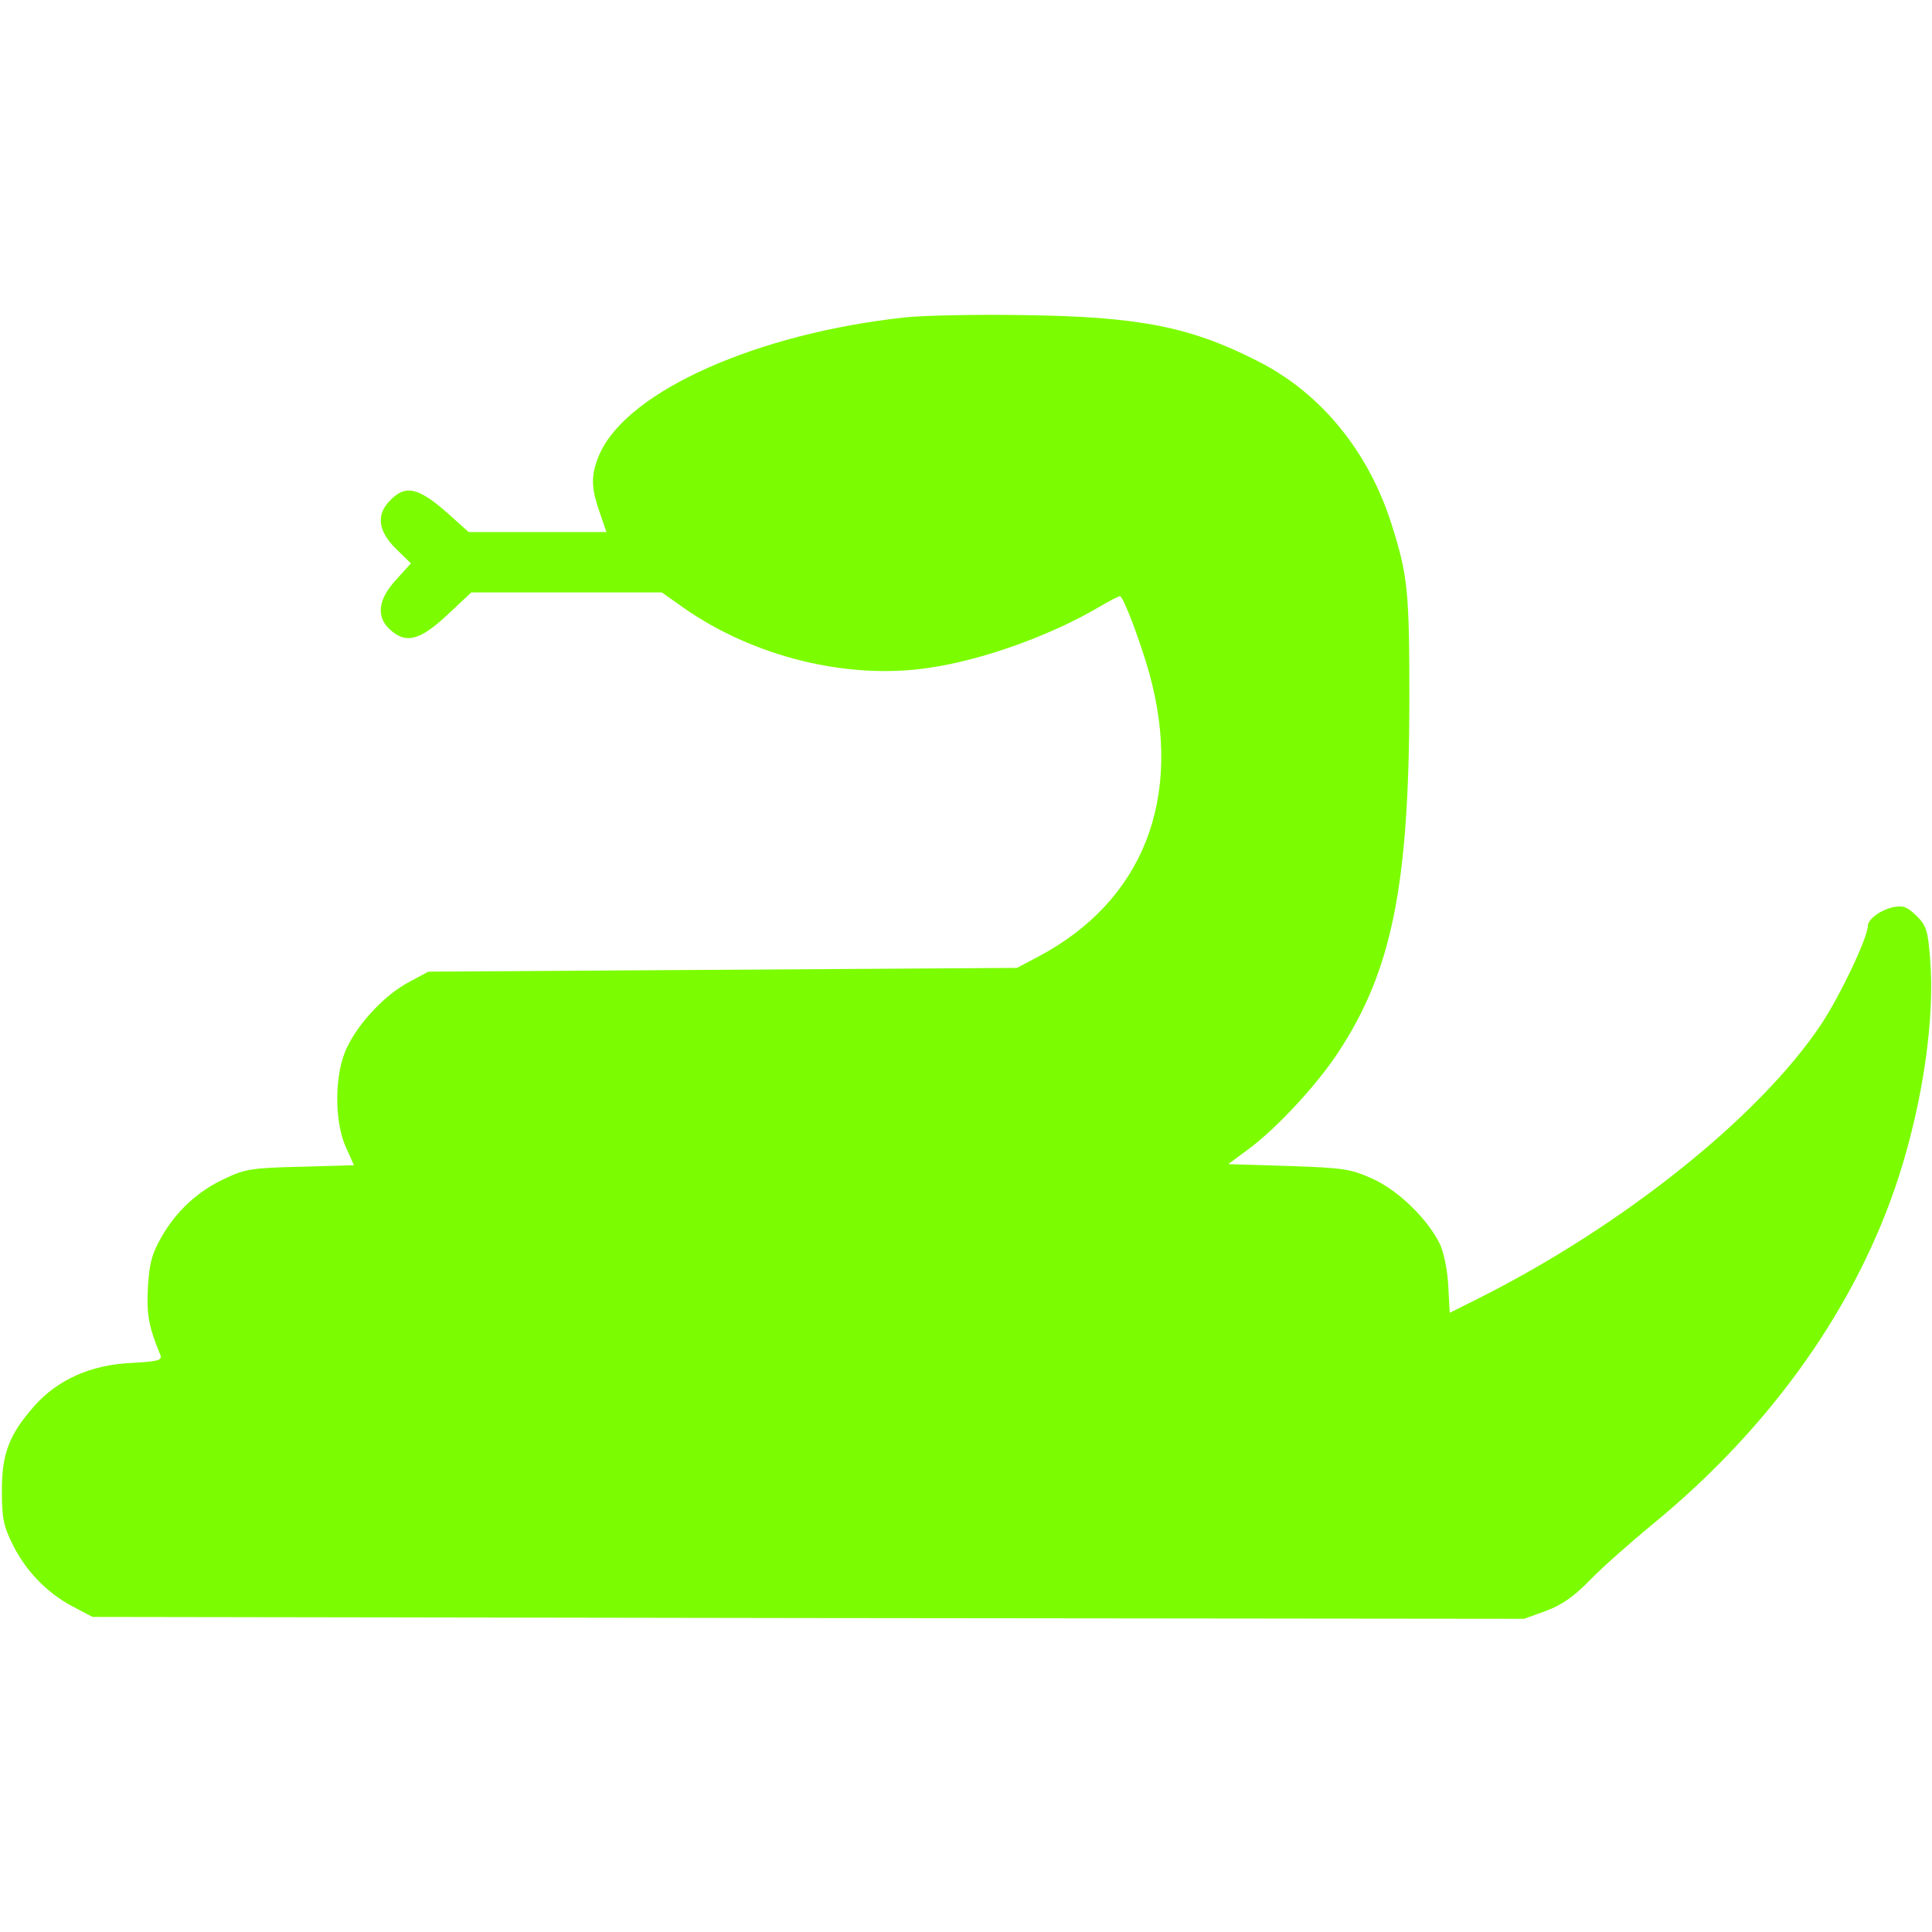
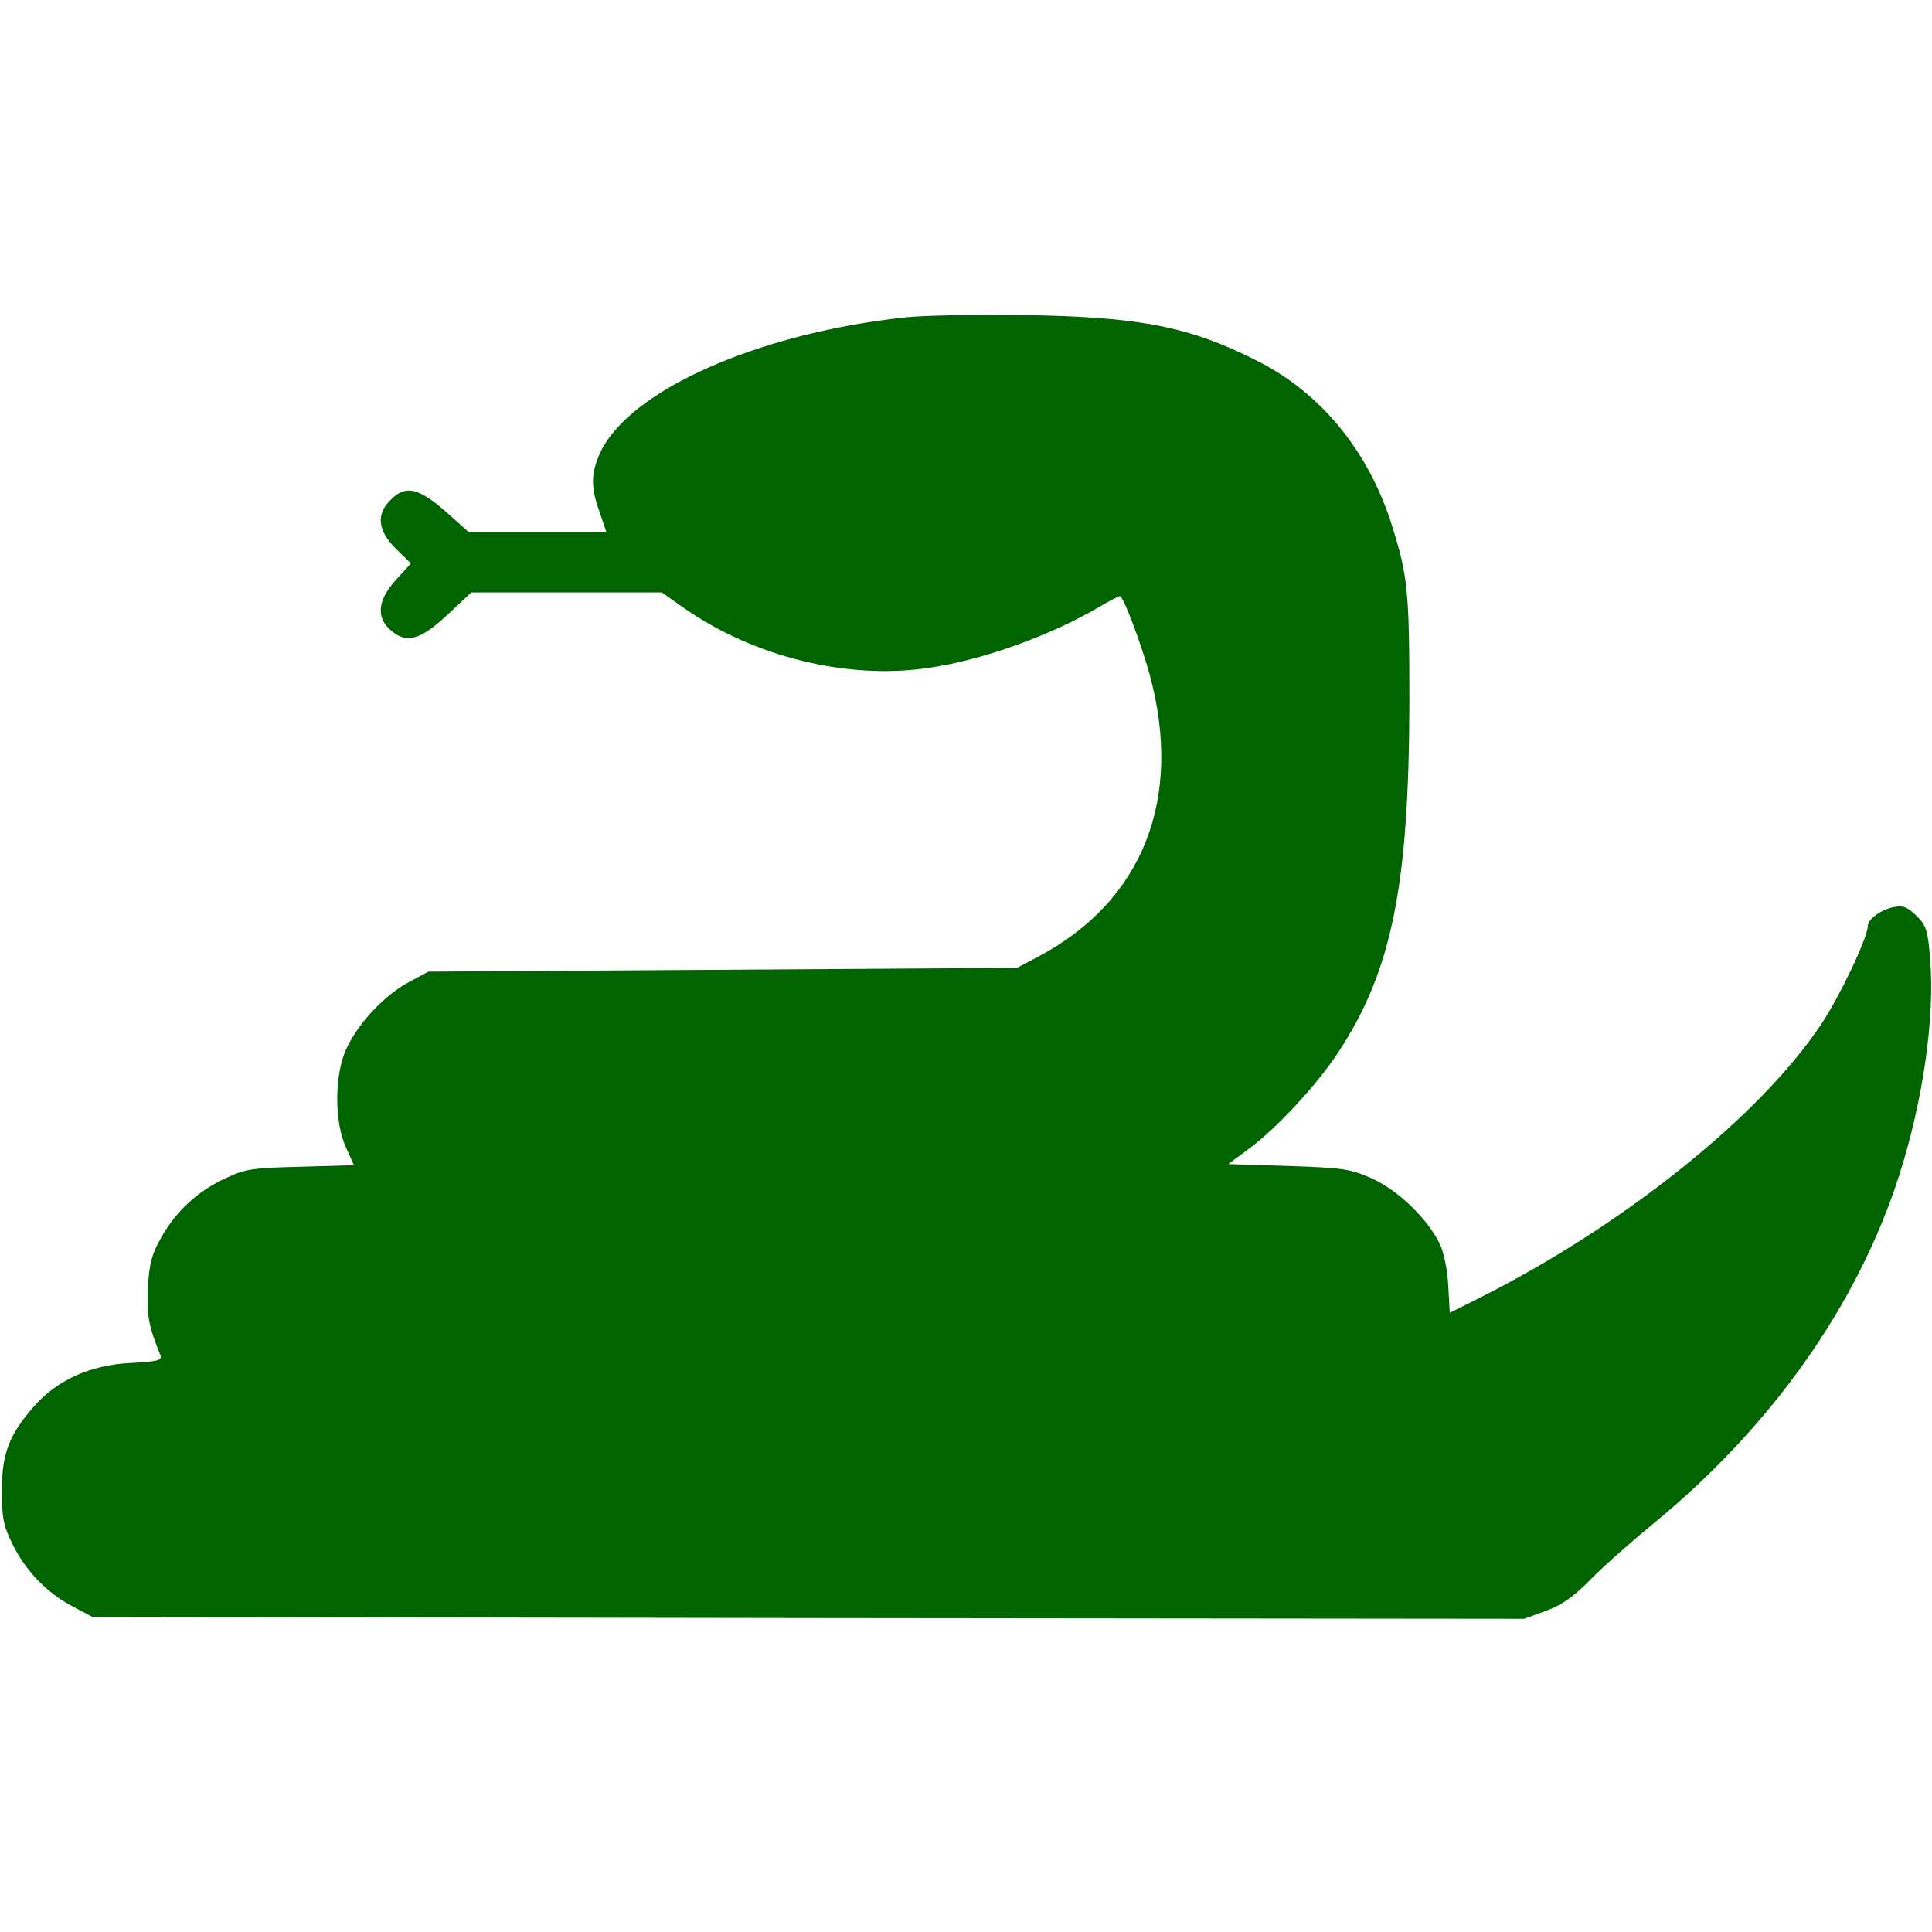
<svg xmlns="http://www.w3.org/2000/svg" version="1.0" width="40px" height="40px" viewBox="0 0 512 512" preserveAspectRatio="xMidYMid meet">
-   <g transform="translate(0,512) scale(0.1,-0.1)" fill="#7CFC00" stroke="none">
+   <g transform="translate(0,512) scale(0.1,-0.1)" fill="#006400" stroke="none">
    <path d="M2400 4279 c-392 -42 -734 -194 -810 -360 -24 -54 -25 -89 -1 -156 l18 -53 -182 0 -183 0 -48 43 c-83 75 -118 84 -159 42 -39 -38 -34 -82 15 -130 l39 -38 -39 -43 c-48 -52 -54 -98 -17 -132 42 -39 79 -30 152 38 l64 60 253 0 252 0 58 -41 c186 -130 434 -191 649 -159 140 20 322 85 451 161 27 16 52 29 56 29 9 0 54 -120 78 -205 91 -331 -17 -604 -296 -751 l-55 -29 -780 -5 -780 -5 -50 -27 c-62 -32 -133 -106 -165 -173 -34 -68 -35 -197 -3 -266 l21 -47 -142 -4 c-126 -3 -147 -6 -197 -30 -73 -33 -131 -86 -171 -156 -26 -46 -32 -69 -36 -133 -4 -72 2 -105 33 -180 5 -14 -5 -17 -78 -21 -107 -5 -195 -45 -256 -114 -67 -76 -86 -126 -86 -224 0 -73 4 -93 28 -142 35 -71 91 -129 159 -165 l53 -28 1897 -3 1897 -2 58 21 c43 16 74 38 118 83 33 34 108 100 165 147 315 258 543 581 653 924 63 197 95 418 82 574 -6 76 -10 88 -36 114 -25 24 -35 28 -61 23 -34 -7 -68 -32 -68 -50 -1 -32 -73 -184 -124 -261 -163 -244 -524 -533 -906 -725 l-78 -39 -4 72 c-2 42 -12 88 -22 110 -33 67 -109 141 -178 173 -59 26 -74 29 -223 34 l-160 5 50 37 c76 55 186 174 242 260 142 216 187 442 188 928 0 295 -4 334 -47 470 -61 193 -186 347 -353 432 -180 92 -314 119 -625 123 -124 2 -263 -1 -310 -6z" />
  </g>
</svg>
